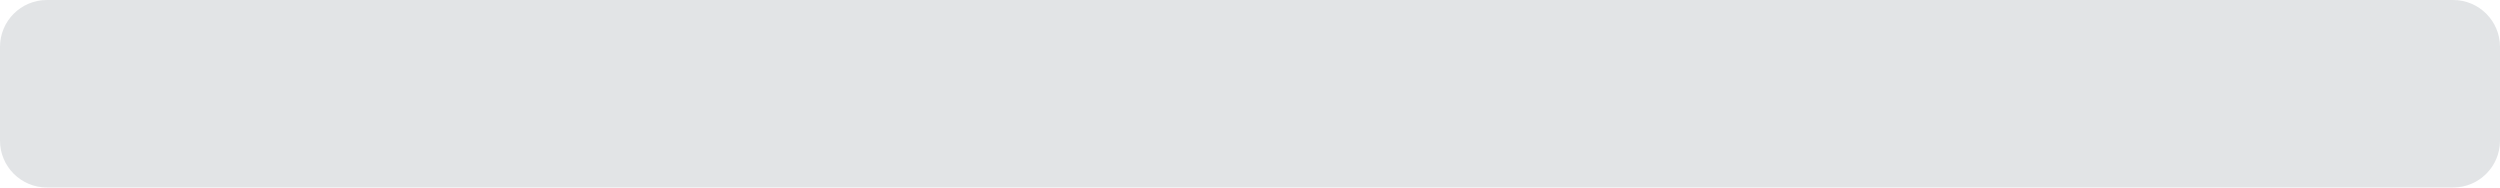
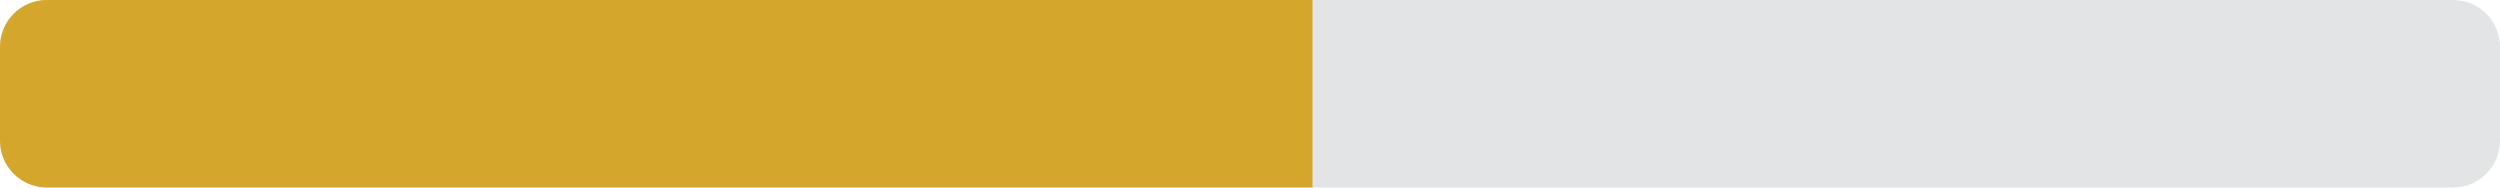
- <svg xmlns="http://www.w3.org/2000/svg" width="160" height="12" viewBox="0 0 160 12" role="img" aria-label="aws sqs: 0 of 42 variables covered (not started)">
+ <svg xmlns="http://www.w3.org/2000/svg" width="160" height="12" viewBox="0 0 160 12" role="img" aria-label="aws sqs: 22 of 42 variables covered (partial)">
  <clipPath id="r">
    <rect width="160" height="12" rx="3" />
  </clipPath>
  <g clip-path="url(#r)">
    <rect width="160" height="12" fill="#8c959f" fill-opacity="0.25" />
+     <rect width="84" height="12" fill="#d4a72c" />
  </g>
</svg>
